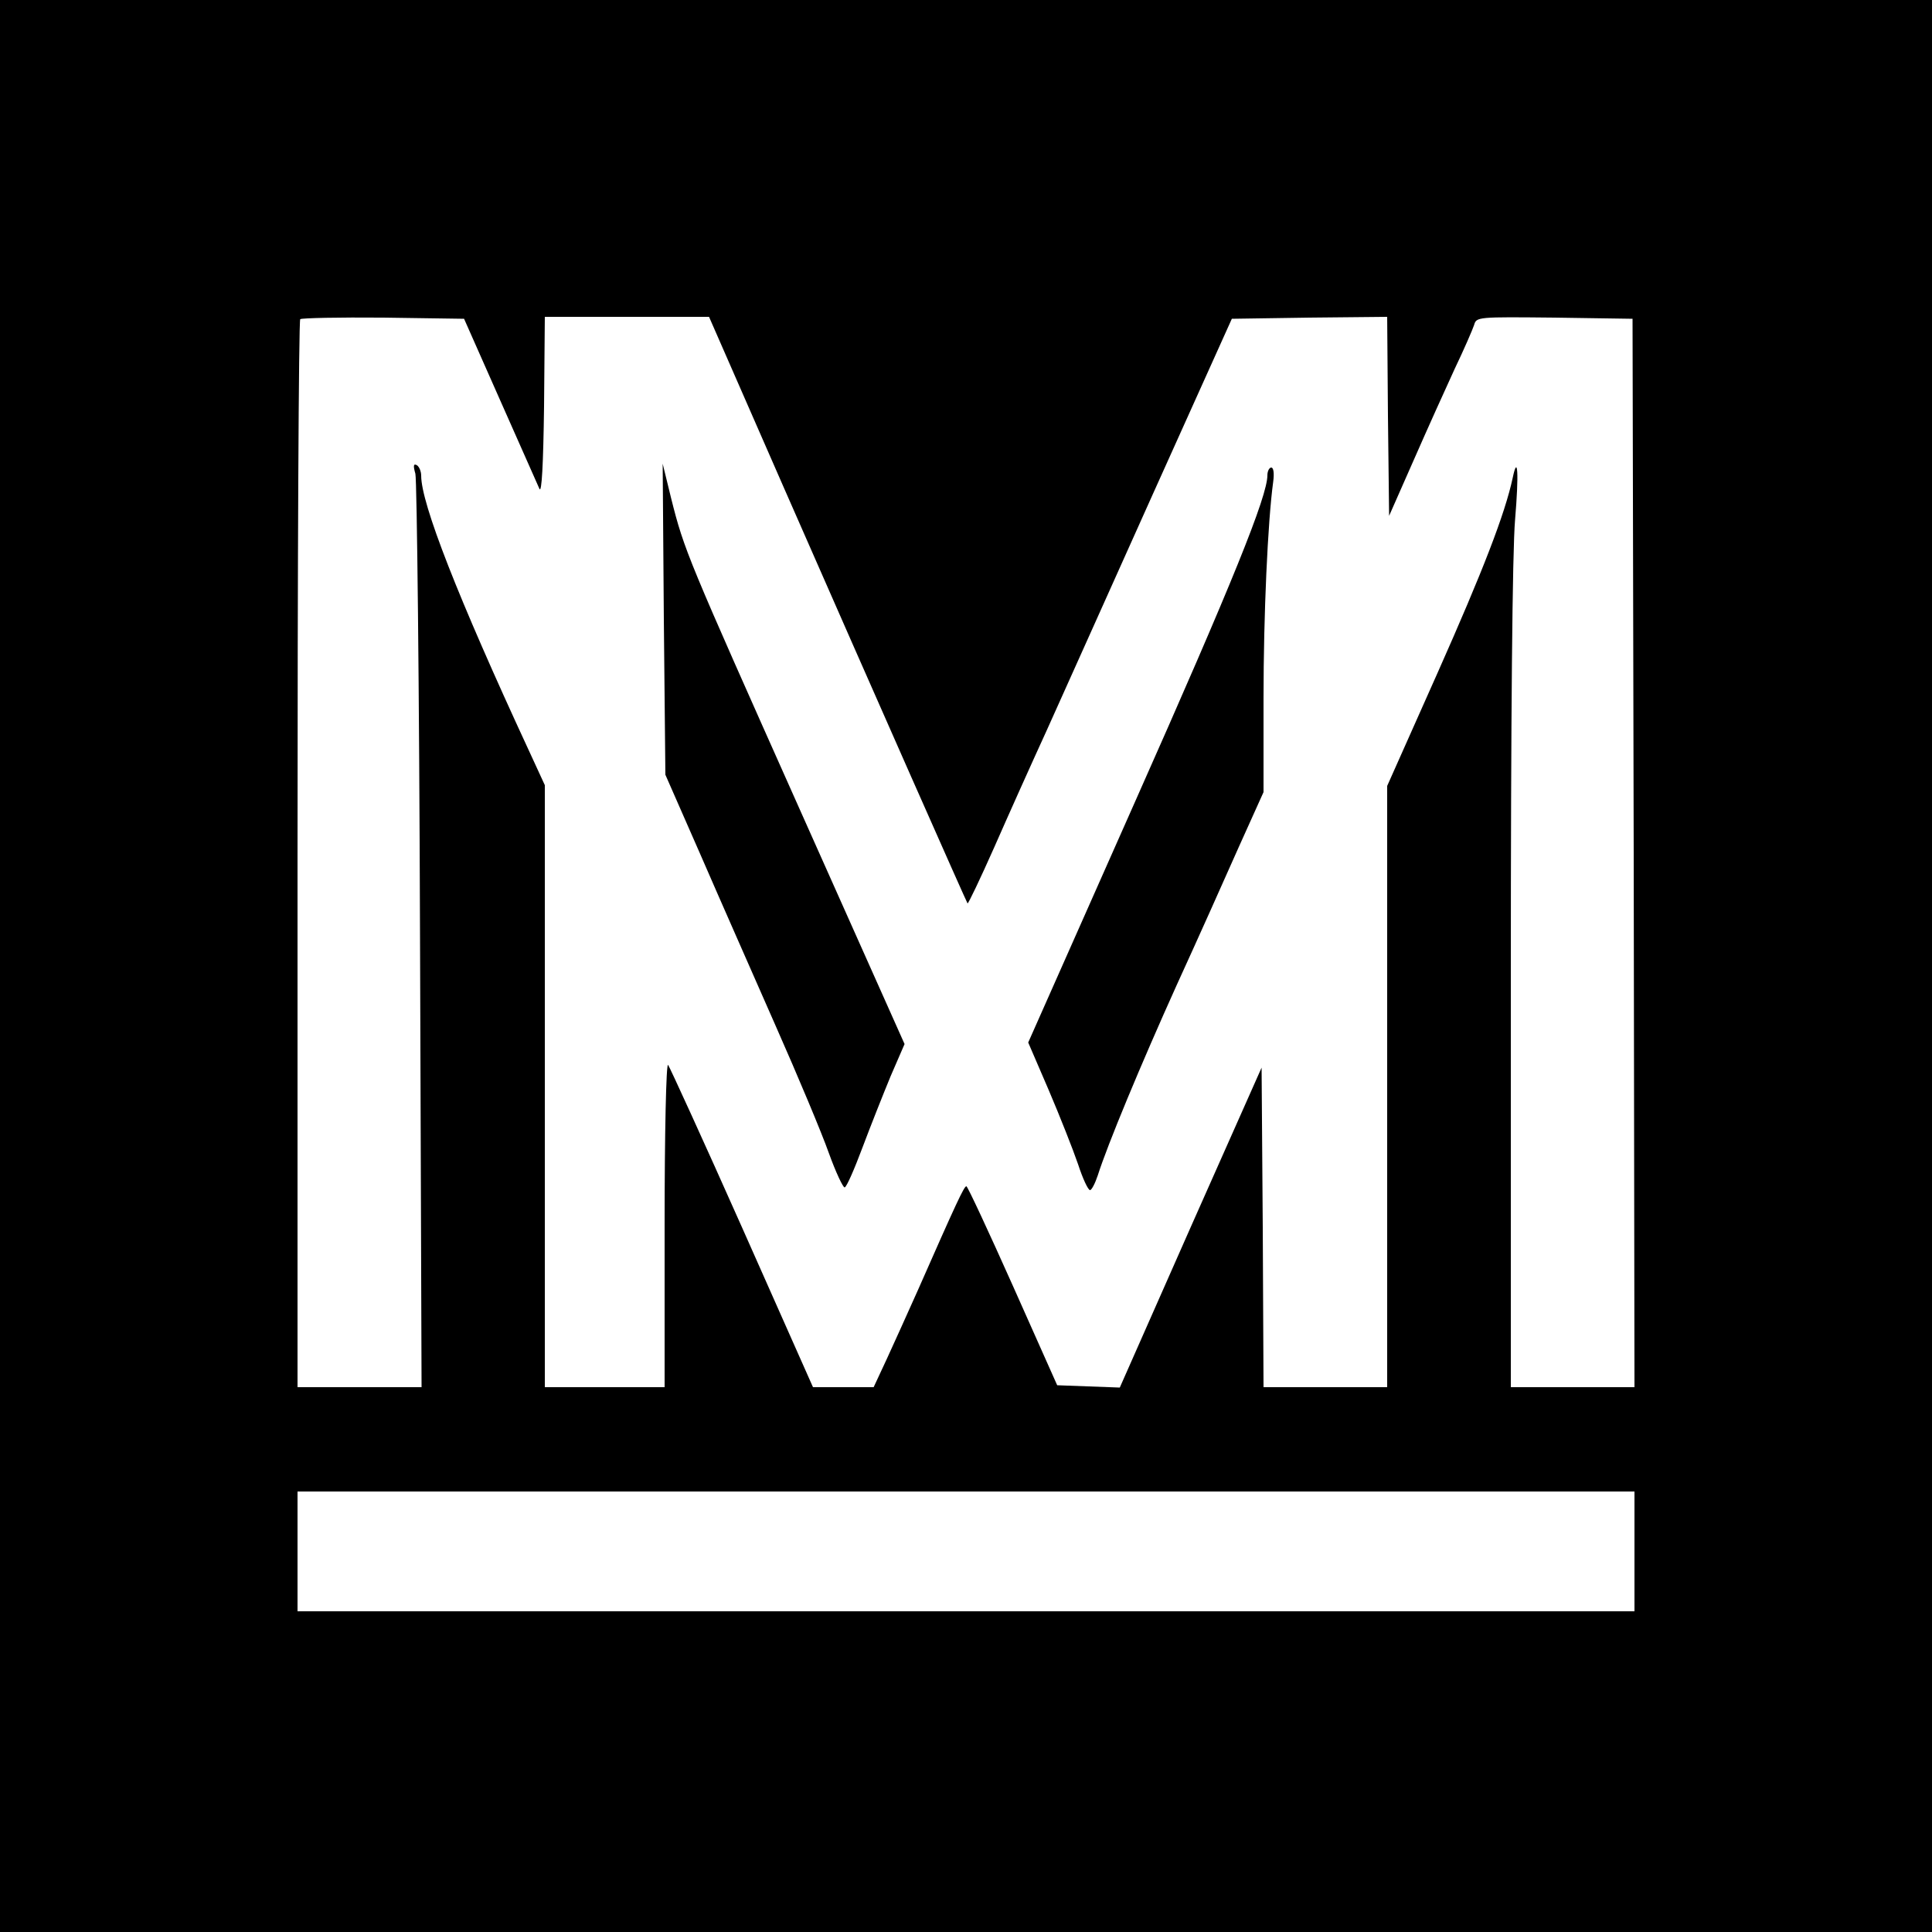
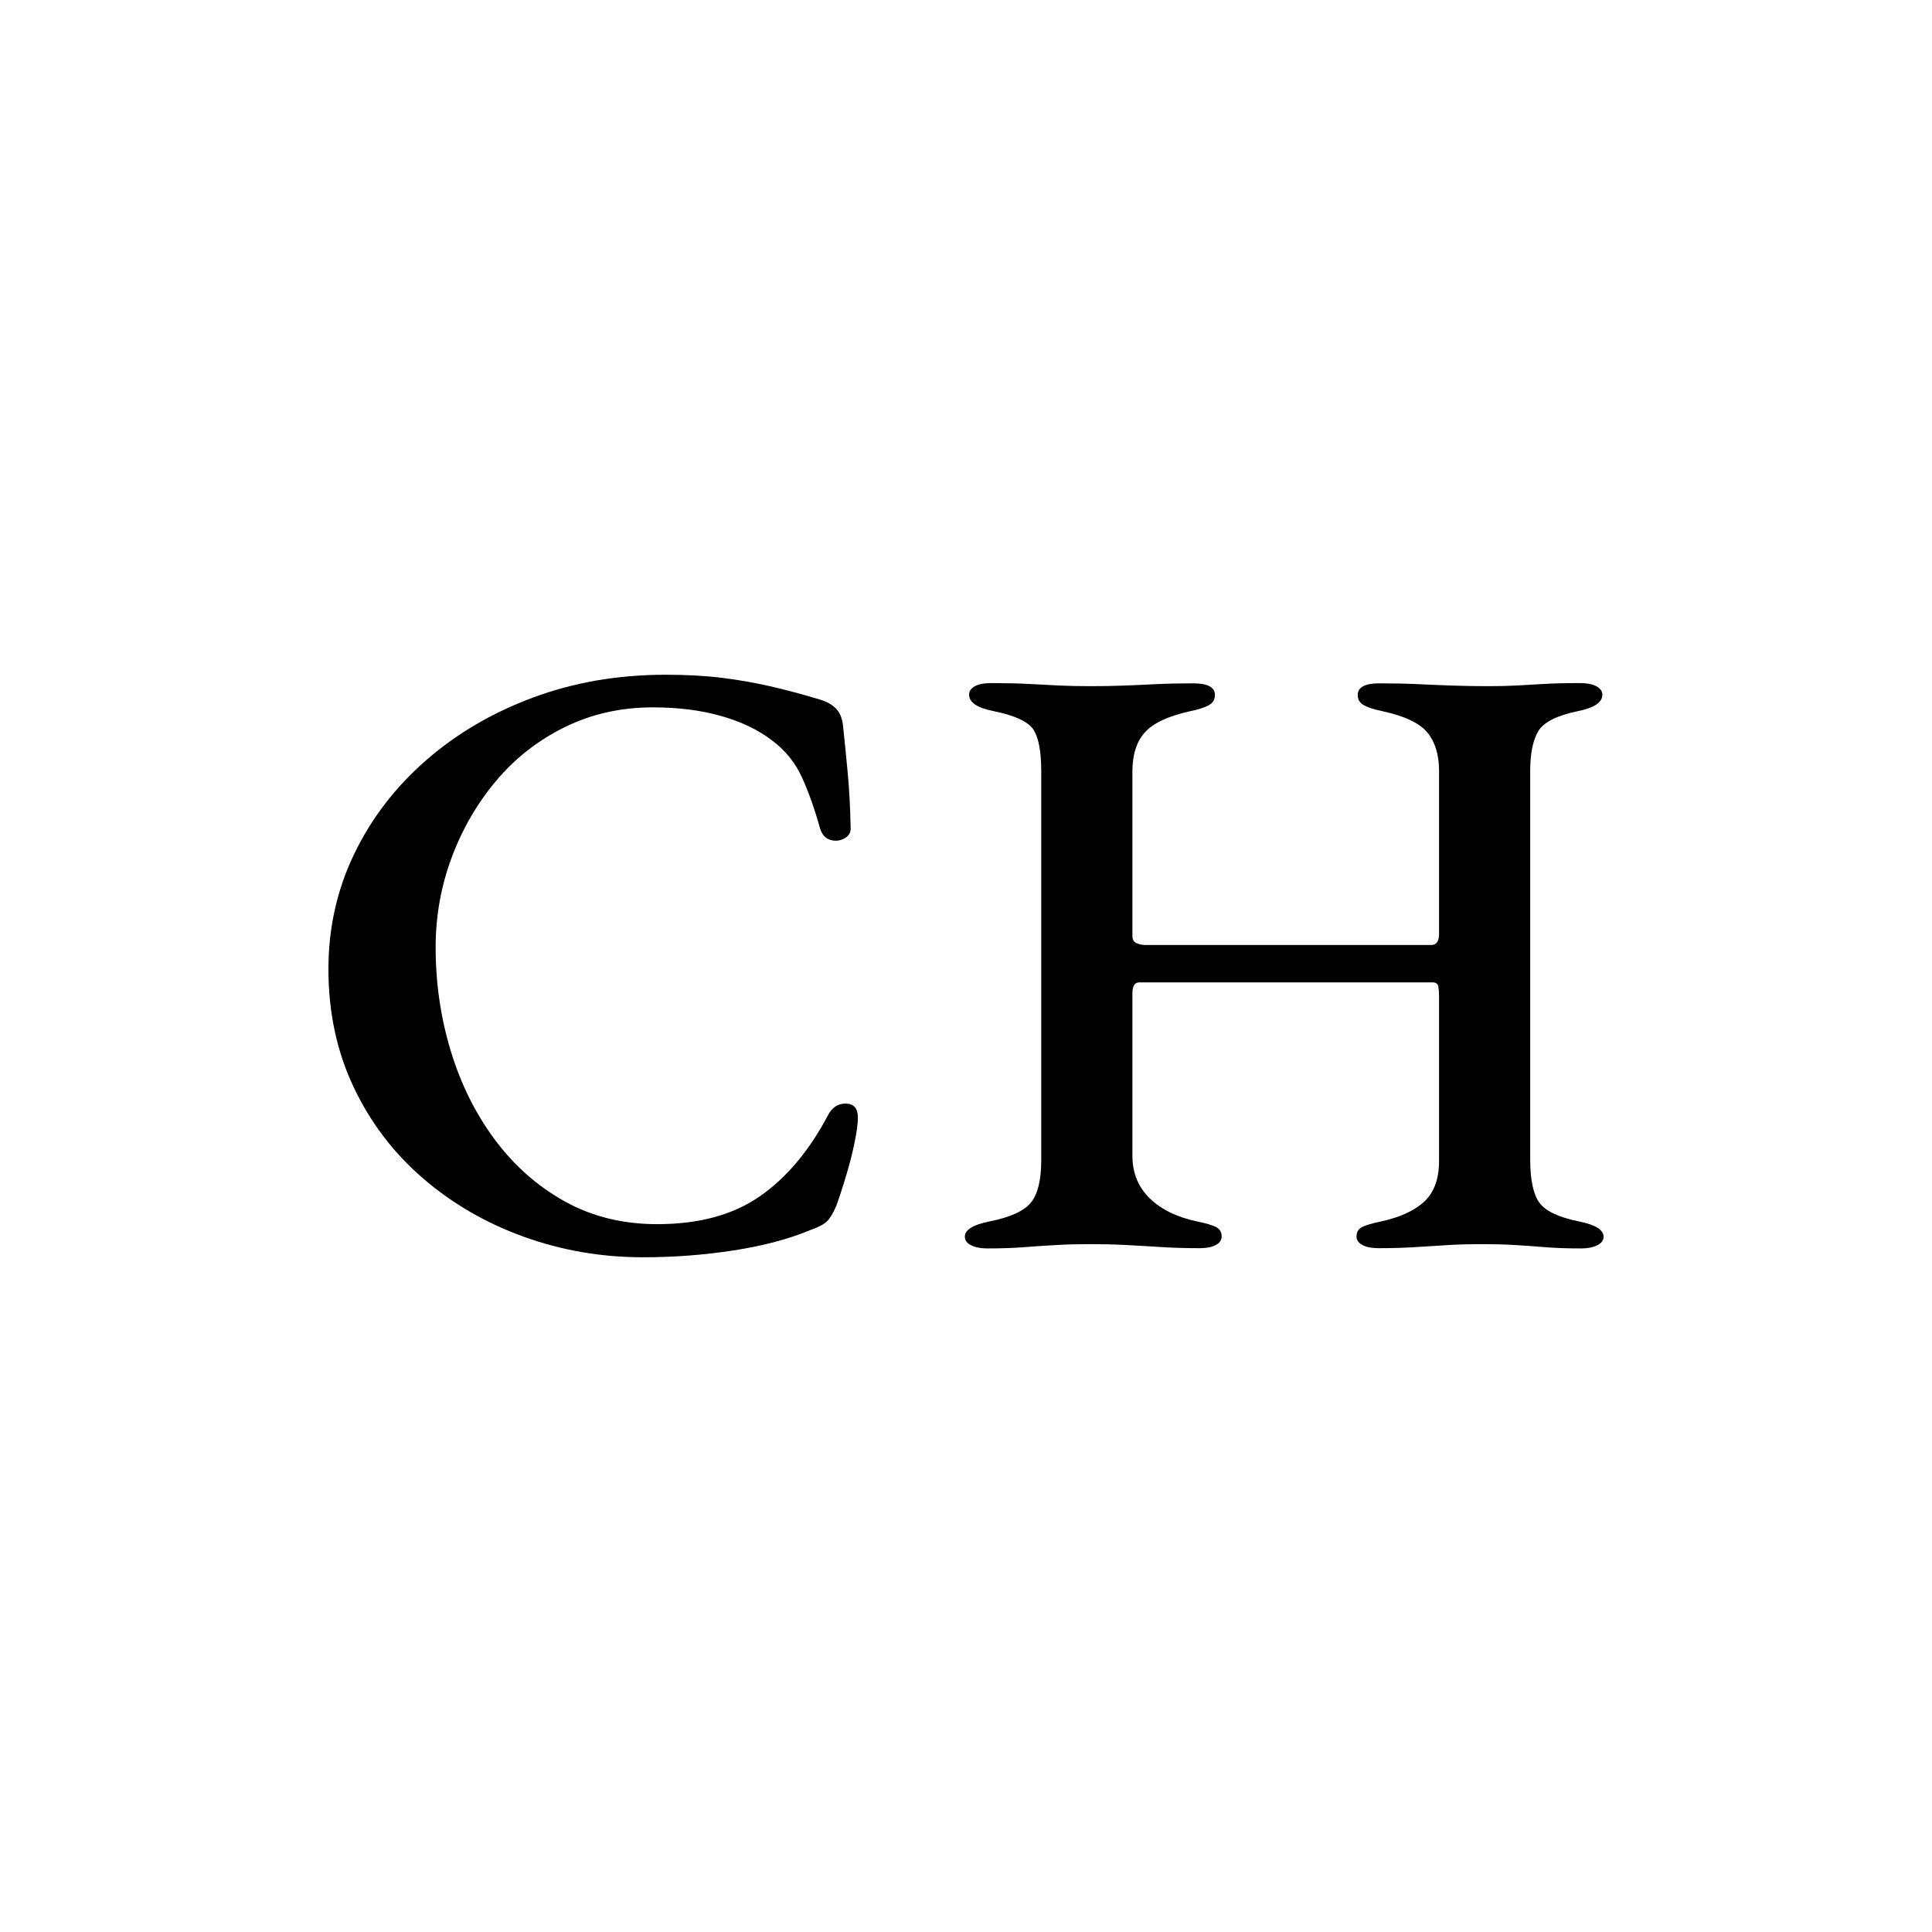
- <svg xmlns="http://www.w3.org/2000/svg" version="1.0" width="500pt" height="500pt" viewBox="0 0 500 500" preserveAspectRatio="xMidYMid meet">
-   <g transform="translate(0,500) scale(0.1,-0.1)" fill="#000000" stroke="none">
-     <path d="M0 2500 l0 -2500 2500 0 2500 0 0 2500 0 2500 -2500 0 -2500 0 0 -2500z m1294 1465 c51 -115 97 -219 102 -230 6 -13 10 63 12 213 l2 232 213 0 212 0 194 -443 c248 -565 472 -1071 475 -1075 2 -1 33 64 69 145 36 82 97 218 136 303 38 85 162 360 274 610 l205 455 201 3 201 2 2 -257 3 -258 64 145 c35 80 83 186 106 236 24 50 46 101 50 113 6 21 9 21 208 19 l202 -3 3 -1382 2 -1383 -160 0 -160 0 0 1059 c0 675 4 1106 11 1186 10 120 7 171 -6 109 -20 -94 -78 -243 -194 -504 l-131 -294 0 -778 0 -778 -160 0 -160 0 -2 414 -3 413 -184 -414 -183 -414 -81 3 -81 3 -115 258 c-63 141 -117 257 -120 257 -6 0 -26 -43 -126 -270 -26 -58 -62 -138 -80 -177 l-34 -73 -78 0 -79 0 -183 412 c-101 227 -188 417 -192 422 -5 6 -9 -178 -9 -412 l0 -422 -155 0 -155 0 0 779 0 779 -41 89 c-185 399 -279 640 -279 712 0 11 -5 23 -11 27 -9 5 -10 -1 -4 -22 4 -16 10 -554 12 -1196 l4 -1168 -160 0 -161 0 0 1378 c0 758 3 1382 7 1386 4 3 101 5 215 4 l209 -3 93 -210z m2936 -2980 l0 -155 -1730 0 -1730 0 0 155 0 155 1730 0 1730 0 0 -155z" />
-     <path d="M1718 3397 l4 -402 90 -205 c49 -113 137 -312 195 -444 58 -131 120 -279 138 -330 18 -50 37 -90 41 -89 5 1 25 47 46 103 21 56 54 139 73 185 l36 83 -272 609 c-291 652 -298 668 -332 803 l-22 90 3 -403z" />
-     <path d="M3280 3770 c0 -54 -90 -277 -343 -846 l-276 -622 53 -123 c29 -68 63 -154 76 -192 12 -37 26 -67 31 -67 4 0 13 17 20 38 25 79 111 286 204 492 54 118 126 279 161 358 l64 142 0 243 c0 217 11 458 25 560 3 22 1 37 -5 37 -5 0 -10 -9 -10 -20z" />
+ <svg xmlns="http://www.w3.org/2000/svg" viewBox="0 0 512 512">
+   <g fill="#000000" transform="translate(77.95,329.84) scale(0.22769,-0.22769)">
+     <path transform="translate(0,0)" d="M406.13 -14.71Q333.52 -14.71 267.36 9.145Q201.2 33 149.91 77.21Q98.62 121.42 69.265 183.34Q39.91 245.26 39.91 320.68Q39.91 392.23 69.751 454.375Q99.591 516.52 153.156 563.39Q206.721 610.26 278.106 636.775Q349.49 663.29 432.29 663.29Q468.97 663.29 497.855 659.71Q526.74 656.13 553.98 649.905Q581.22 643.68 612.03 634.39Q625 630.39 631.5 622.97Q638 615.55 639 602.42Q641.87 575.65 644.435 547.7Q647 519.751 647.71 485.68Q648.42 477.23 640.63 472.875Q632.84 468.52 624.05 471.1Q615.26 473.68 611.97 484.97Q602.84 517.751 591.145 543.656Q579.45 569.561 556.06 586.981Q532.51 605.141 497.155 615.236Q461.8 625.331 417.61 625.331Q361.93 625.331 315.184 602.41Q268.439 579.49 235.114 539.86Q201.789 500.23 183.239 450.245Q164.689 400.26 164.689 346.13Q164.689 283.39 182.304 225.405Q199.919 167.42 233.664 122.095Q267.409 76.77 315.01 50.3Q362.61 23.829 422.58 23.829Q495.45 23.829 542.015 56.249Q588.58 88.669 621 149.989Q628.29 164.439 642.225 164.149Q656.16 163.859 656.16 147.859Q656.16 138.119 652.595 120.329Q649.03 102.539 643.11 82.459Q637.19 62.38 630.9 44.77Q625.06 31.64 619.835 26.77Q614.61 21.9 600.64 16.9Q563.35 1.32 511.705 -6.695Q460.06 -14.71 406.13 -14.71Z" />
+     <path transform="translate(750,0)" d="M56.431 -4.42Q45.461 -4.42 38.041 -0.775Q30.62 2.87 30.62 9.16Q30.62 21.19 58.851 26.9Q95.691 34.19 107.626 49.03Q119.561 63.87 119.561 98.42V551Q119.561 585.13 110.611 599.195Q101.661 613.26 64.531 620.84Q35.591 626.55 35.591 640Q35.591 646.29 42.301 649.935Q49.011 653.58 61.401 653.58Q86.951 653.58 105.141 652.58Q123.331 651.58 139.81 650.79Q156.29 650 176.29 650Q197 650 214.705 650.645Q232.409 651.29 251.824 652.29Q271.239 653.29 296.499 653.29Q321.729 653.29 321.729 639.71Q321.729 631.84 314.599 627.84Q307.469 623.84 292.789 620.84Q254.629 612.39 240.144 596.195Q225.659 580 225.659 550.71V359.51Q225.659 352.93 230.514 350.85Q235.369 348.77 240.239 348.77H573.542Q582.571 348.77 582.571 361.64V551.42Q582.571 579.29 569.151 595.84Q555.731 612.39 516.861 620.84Q502.181 623.84 495.051 627.84Q487.921 631.84 487.921 639.71Q487.921 653.29 513.151 653.29Q538.412 653.29 559.246 652.29Q580.081 651.29 599.706 650.645Q619.331 650 640.461 650Q659.041 650 673.39 650.79Q687.74 651.58 704.51 652.58Q721.279 653.58 746.829 653.58Q758.51 653.58 765.575 649.935Q772.64 646.29 772.64 640Q772.64 626.55 743.699 620.84Q707.279 613.26 697.974 597.42Q688.669 581.58 688.669 551.71V99.13Q688.669 63.87 699.184 49.03Q709.699 34.19 745.829 26.9Q774.06 21.19 774.06 9.16Q774.06 2.87 766.64 -0.775Q759.22 -4.42 748.249 -4.42Q723.569 -4.42 705.38 -2.92Q687.19 -1.42 670.275 -0.42Q653.36 0.58 632.65 0.58Q612.23 0.58 594.381 -0.42Q576.531 -1.42 556.761 -2.775Q536.992 -4.13 511.731 -4.13Q500.471 -4.13 493.486 -0.485Q486.501 3.16 486.501 9.45Q486.501 17.32 493.276 20.61Q500.051 23.9 514.731 26.9Q548.761 34.35 565.666 50.4Q582.571 66.45 582.571 97.29V289.68Q582.571 295.55 581.702 300.405Q580.832 305.26 574.962 305.26H233.849Q225.659 305.26 225.659 292.52V103.68Q225.659 73.55 245.759 53.95Q265.859 34.35 301.309 26.9Q315.989 23.9 322.764 20.61Q329.539 17.32 329.539 9.45Q329.539 3.16 322.699 -0.485Q315.859 -4.13 304.309 -4.13Q279.049 -4.13 258.214 -2.775Q237.38 -1.42 217.9 -0.42Q198.42 0.58 176.29 0.58Q155.58 0.58 137.6 -0.42Q119.62 -1.42 100.366 -2.92Q81.111 -4.42 56.431 -4.42Z" />
  </g>
</svg>
